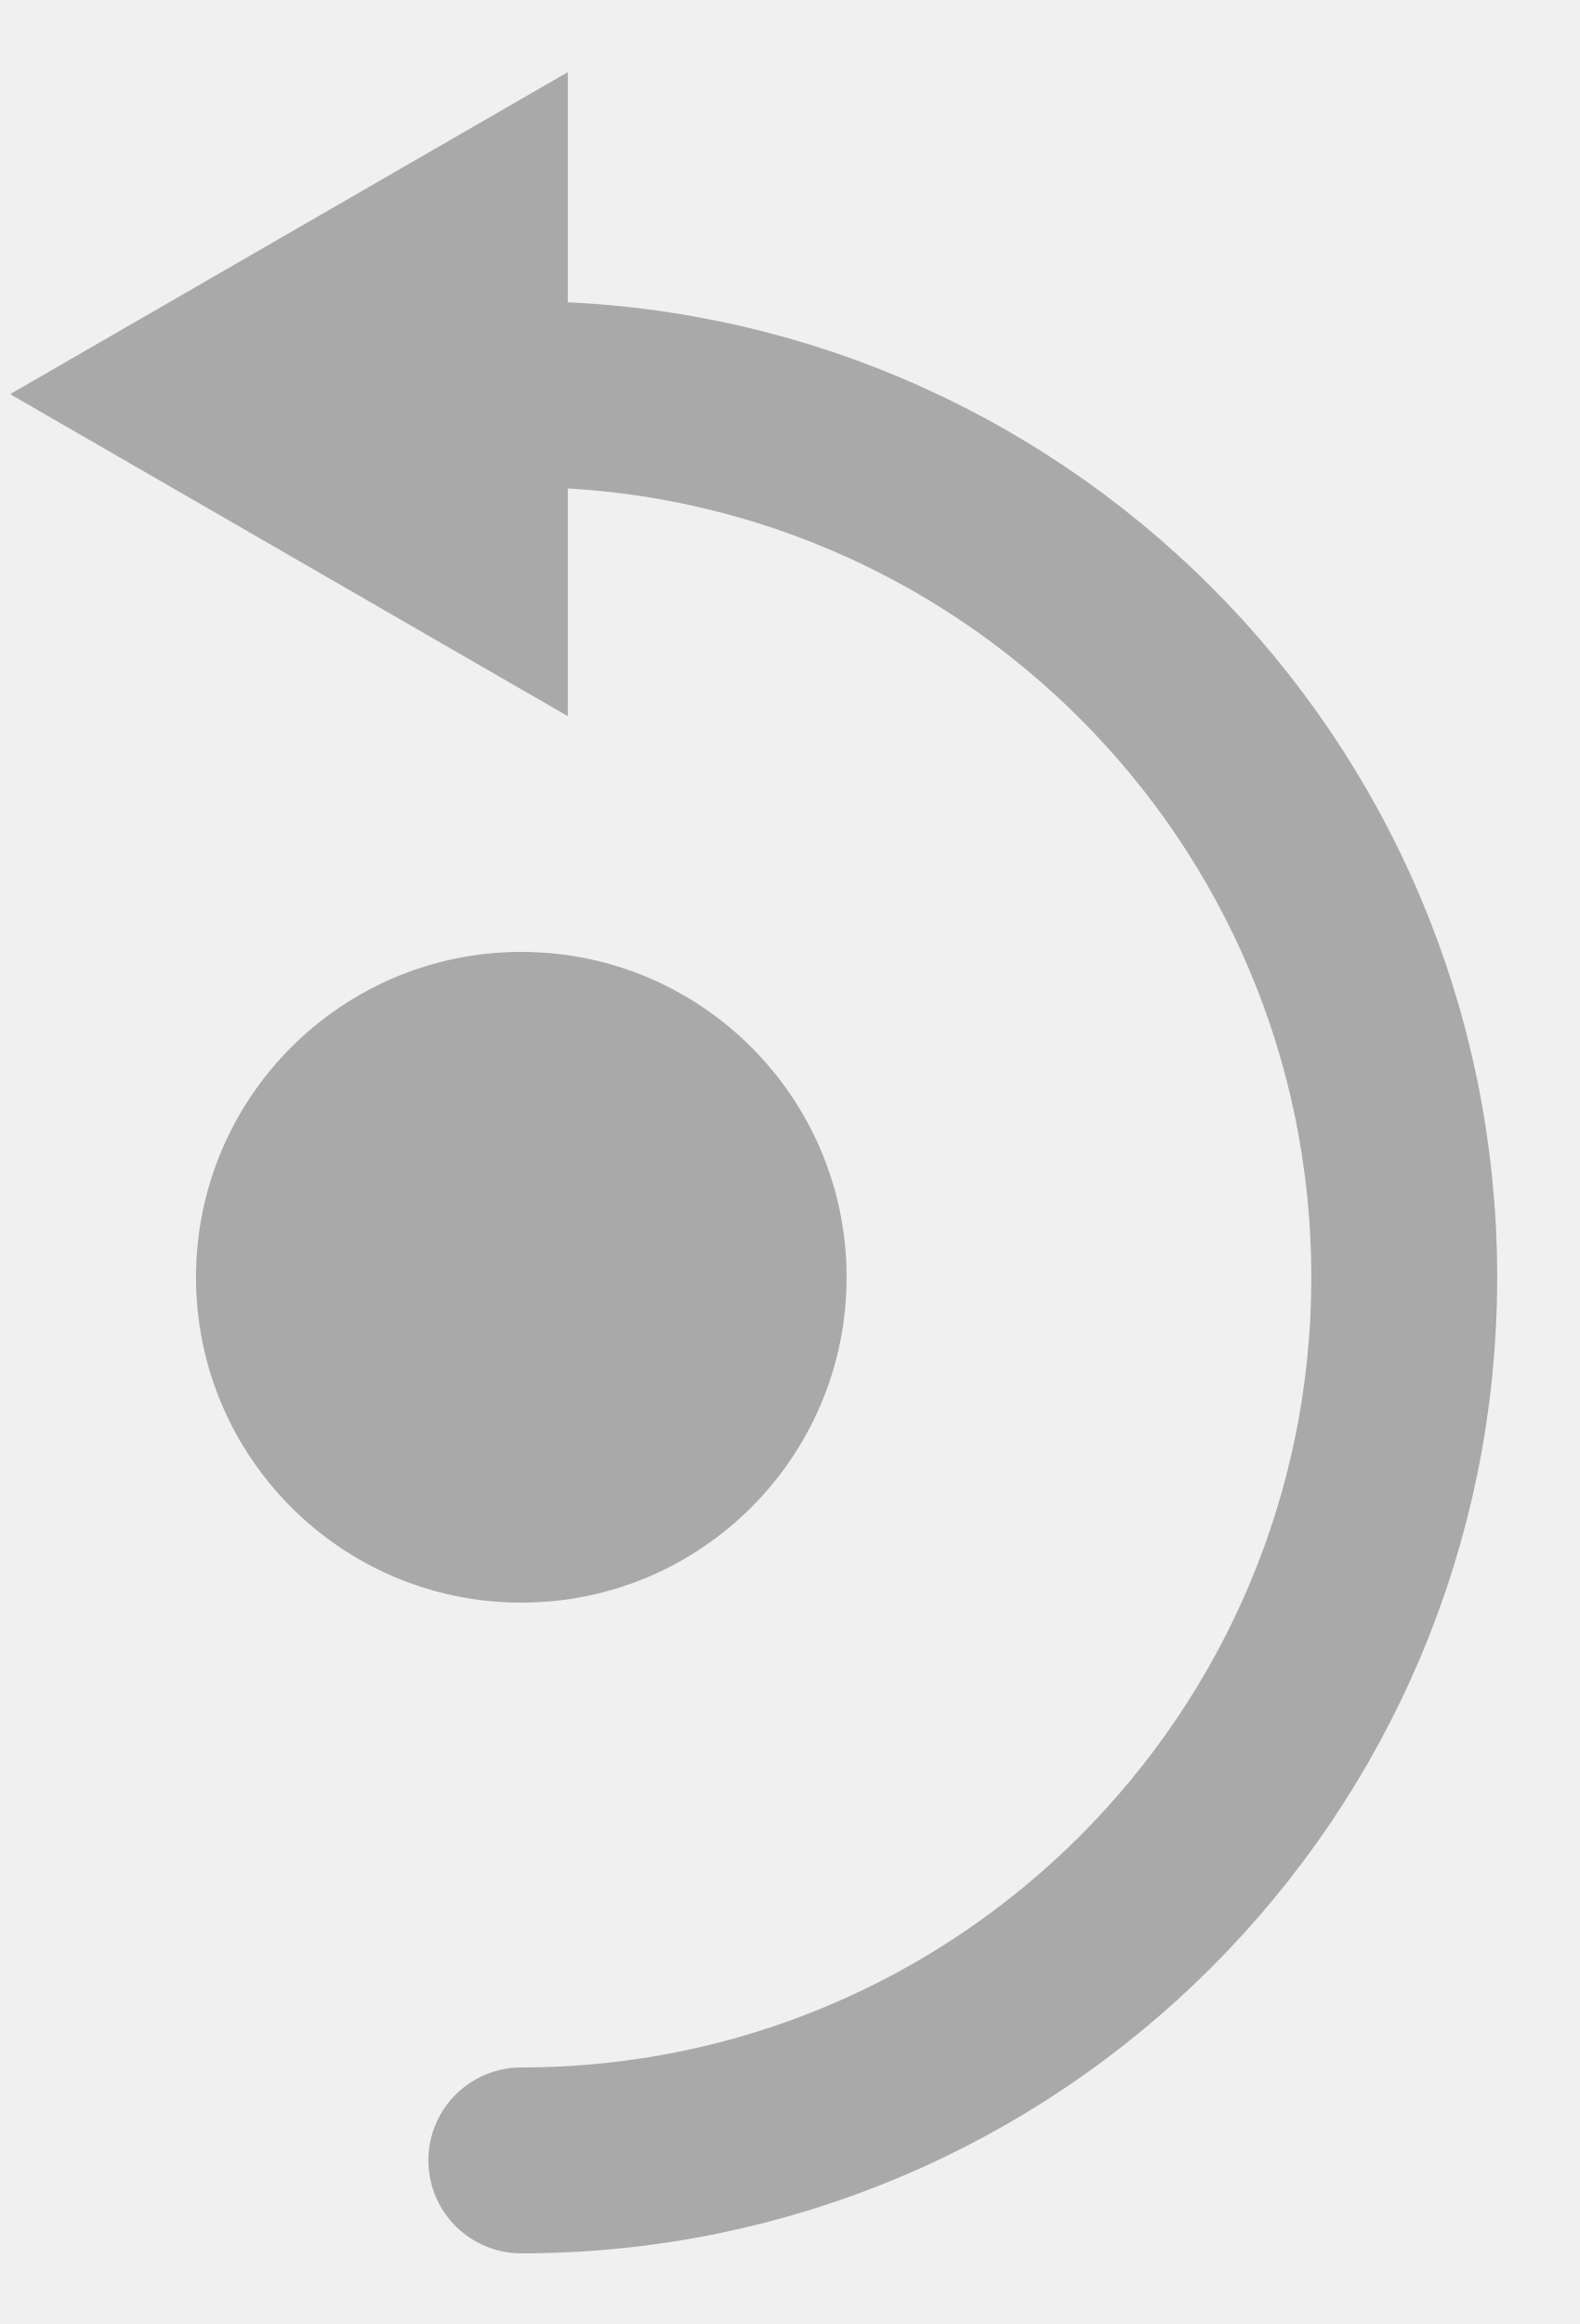
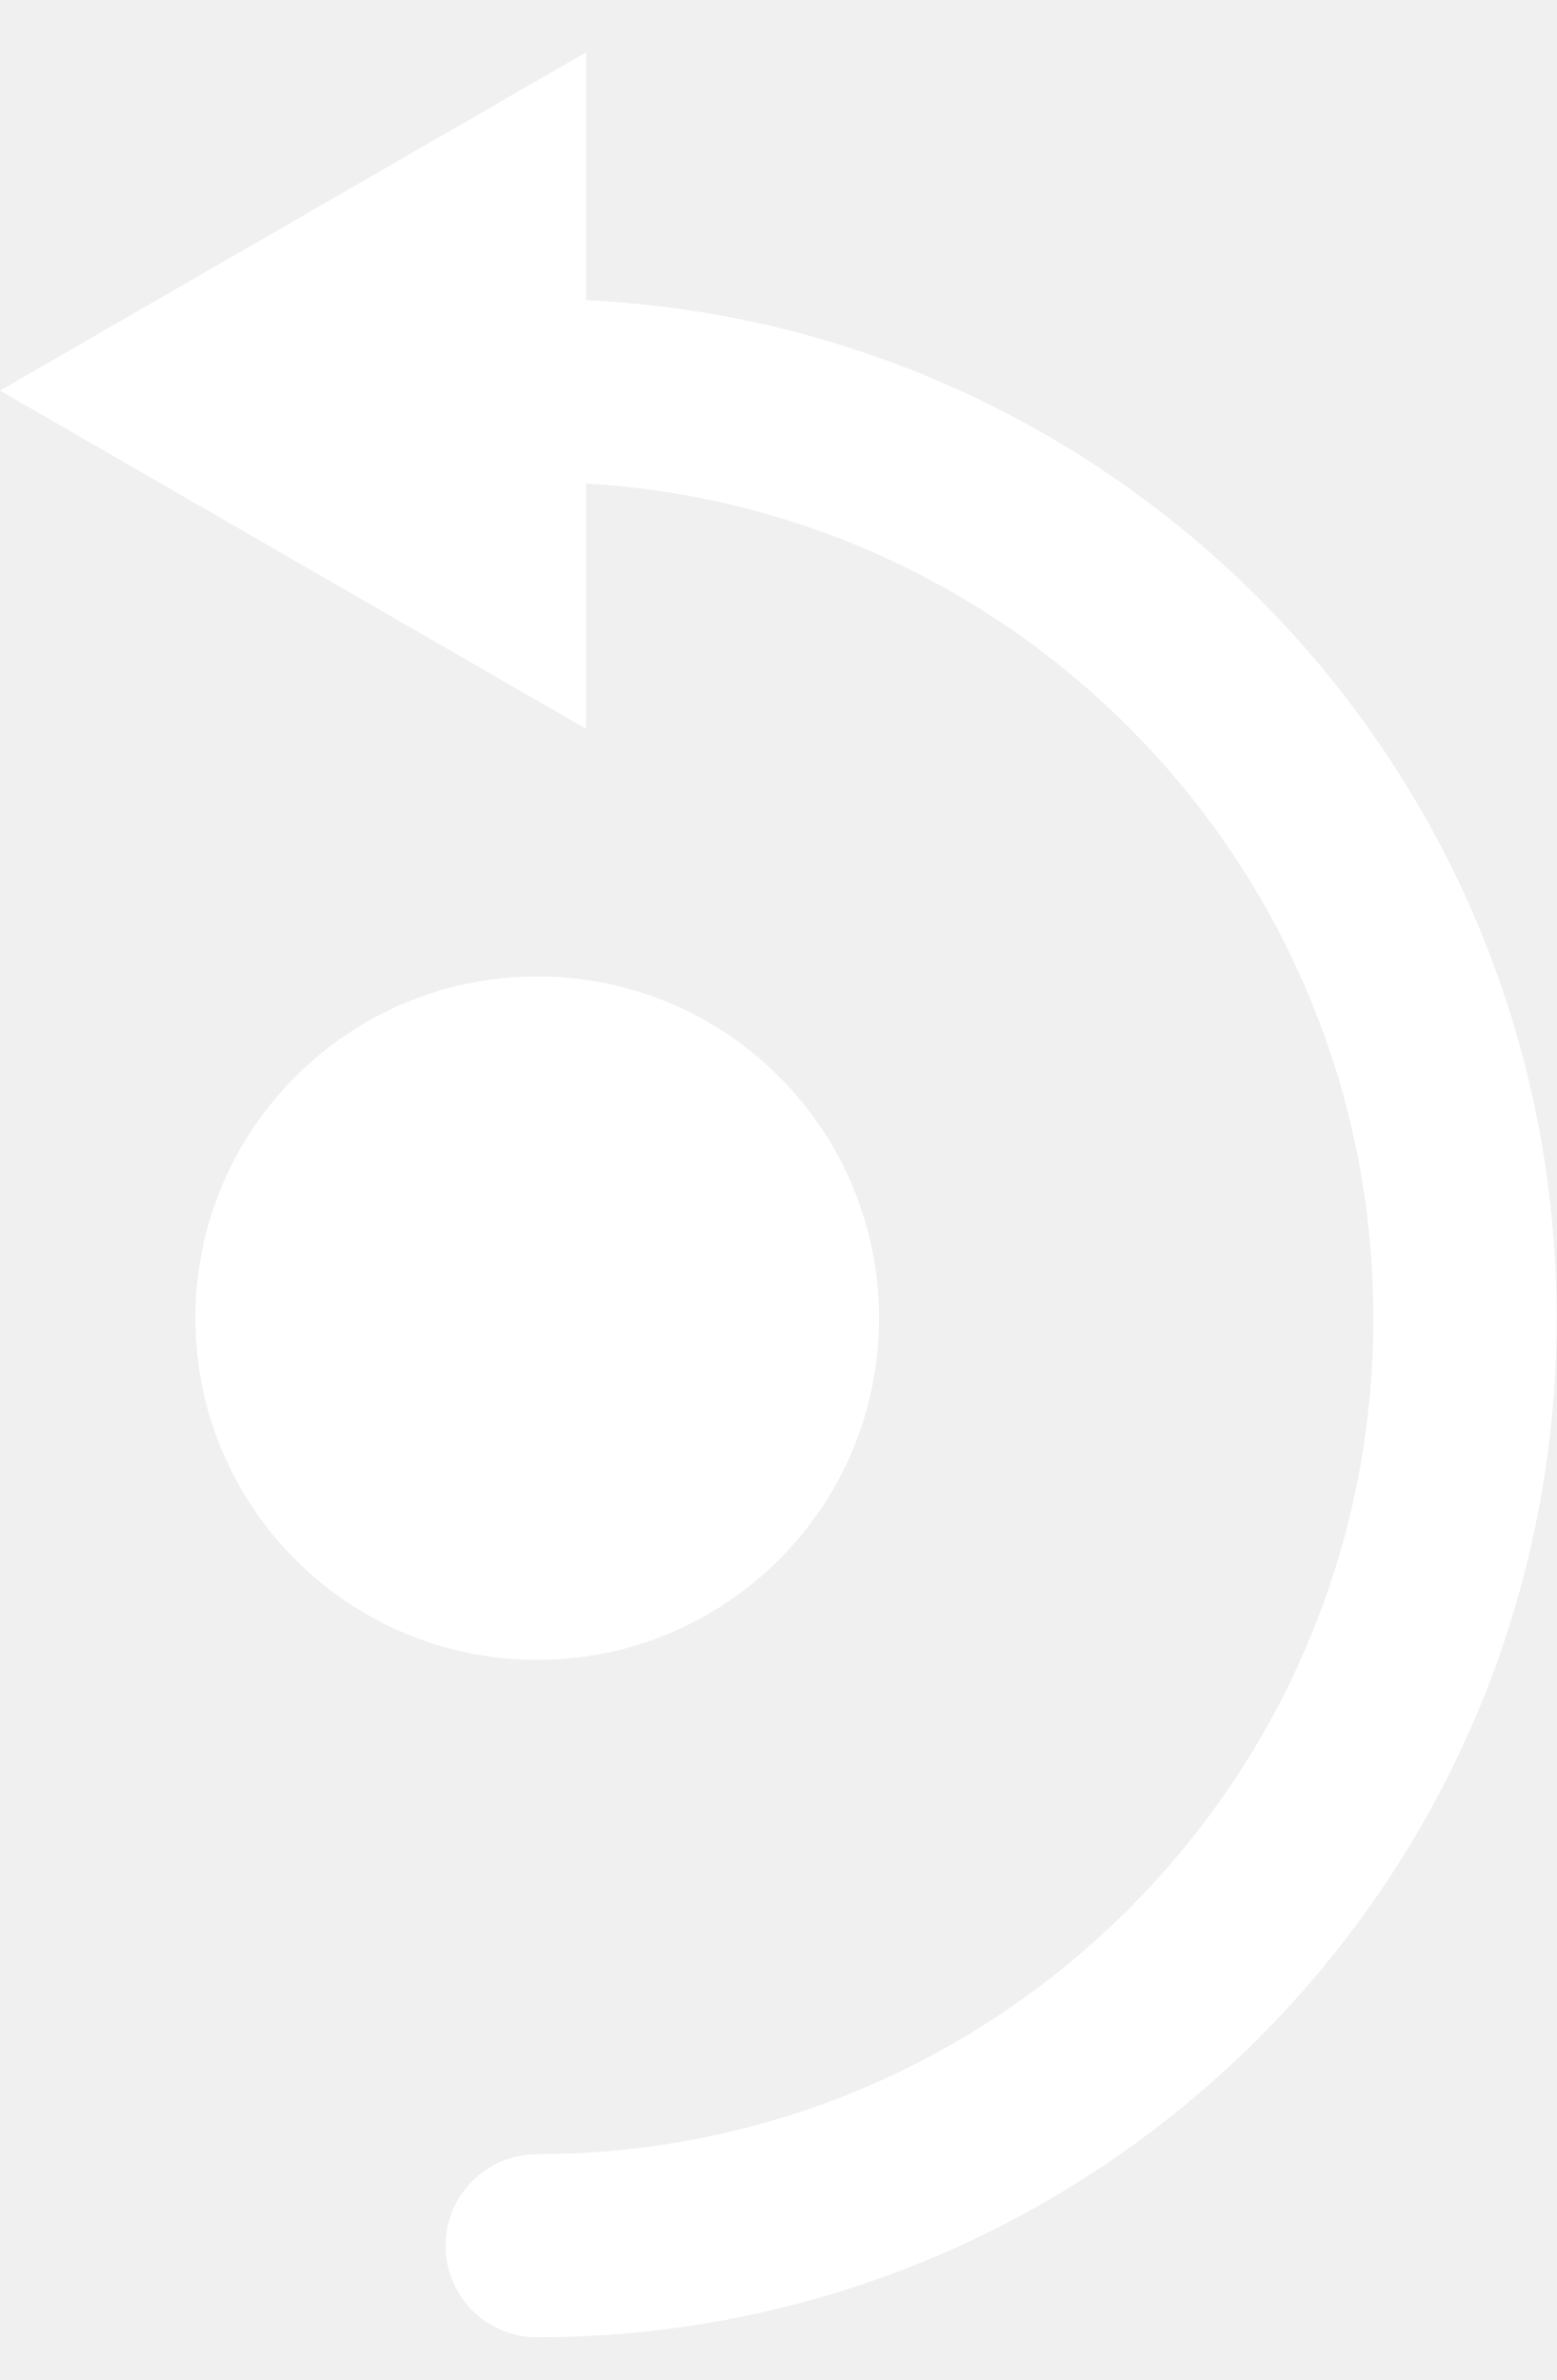
- <svg xmlns="http://www.w3.org/2000/svg" width="17" height="25" viewBox="0 0 17 25" fill="none">
-   <circle cx="5.609" cy="13.74" r="3.5" fill="#A9A9A9" />
-   <path d="M5.609 23.24C10.856 23.24 15.109 18.987 15.109 13.74C15.109 8.493 10.856 4.24 5.609 4.24" stroke="#A9A9A9" stroke-width="2" stroke-linecap="round" />
-   <path d="M0.109 4.24L6.109 0.776L6.109 7.704L0.109 4.24Z" fill="#A9A9A9" />
+ <svg xmlns="http://www.w3.org/2000/svg" width="17" height="26" viewBox="0 0 17 26" fill="none">
+   <circle cx="5.867" cy="14.4" r="3.733" fill="white" />
+   <path fill-rule="evenodd" clip-rule="evenodd" d="M6.4 0.572L0 4.267L6.4 7.962V5.282C11.196 5.558 14.999 9.535 14.999 14.4C14.999 19.444 10.91 23.533 5.866 23.533C5.314 23.533 4.866 23.981 4.866 24.533C4.866 25.086 5.314 25.533 5.866 25.533C12.015 25.533 17 20.549 17 14.4C17 8.43 12.301 3.558 6.4 3.279V0.572Z" fill="white" />
</svg>
